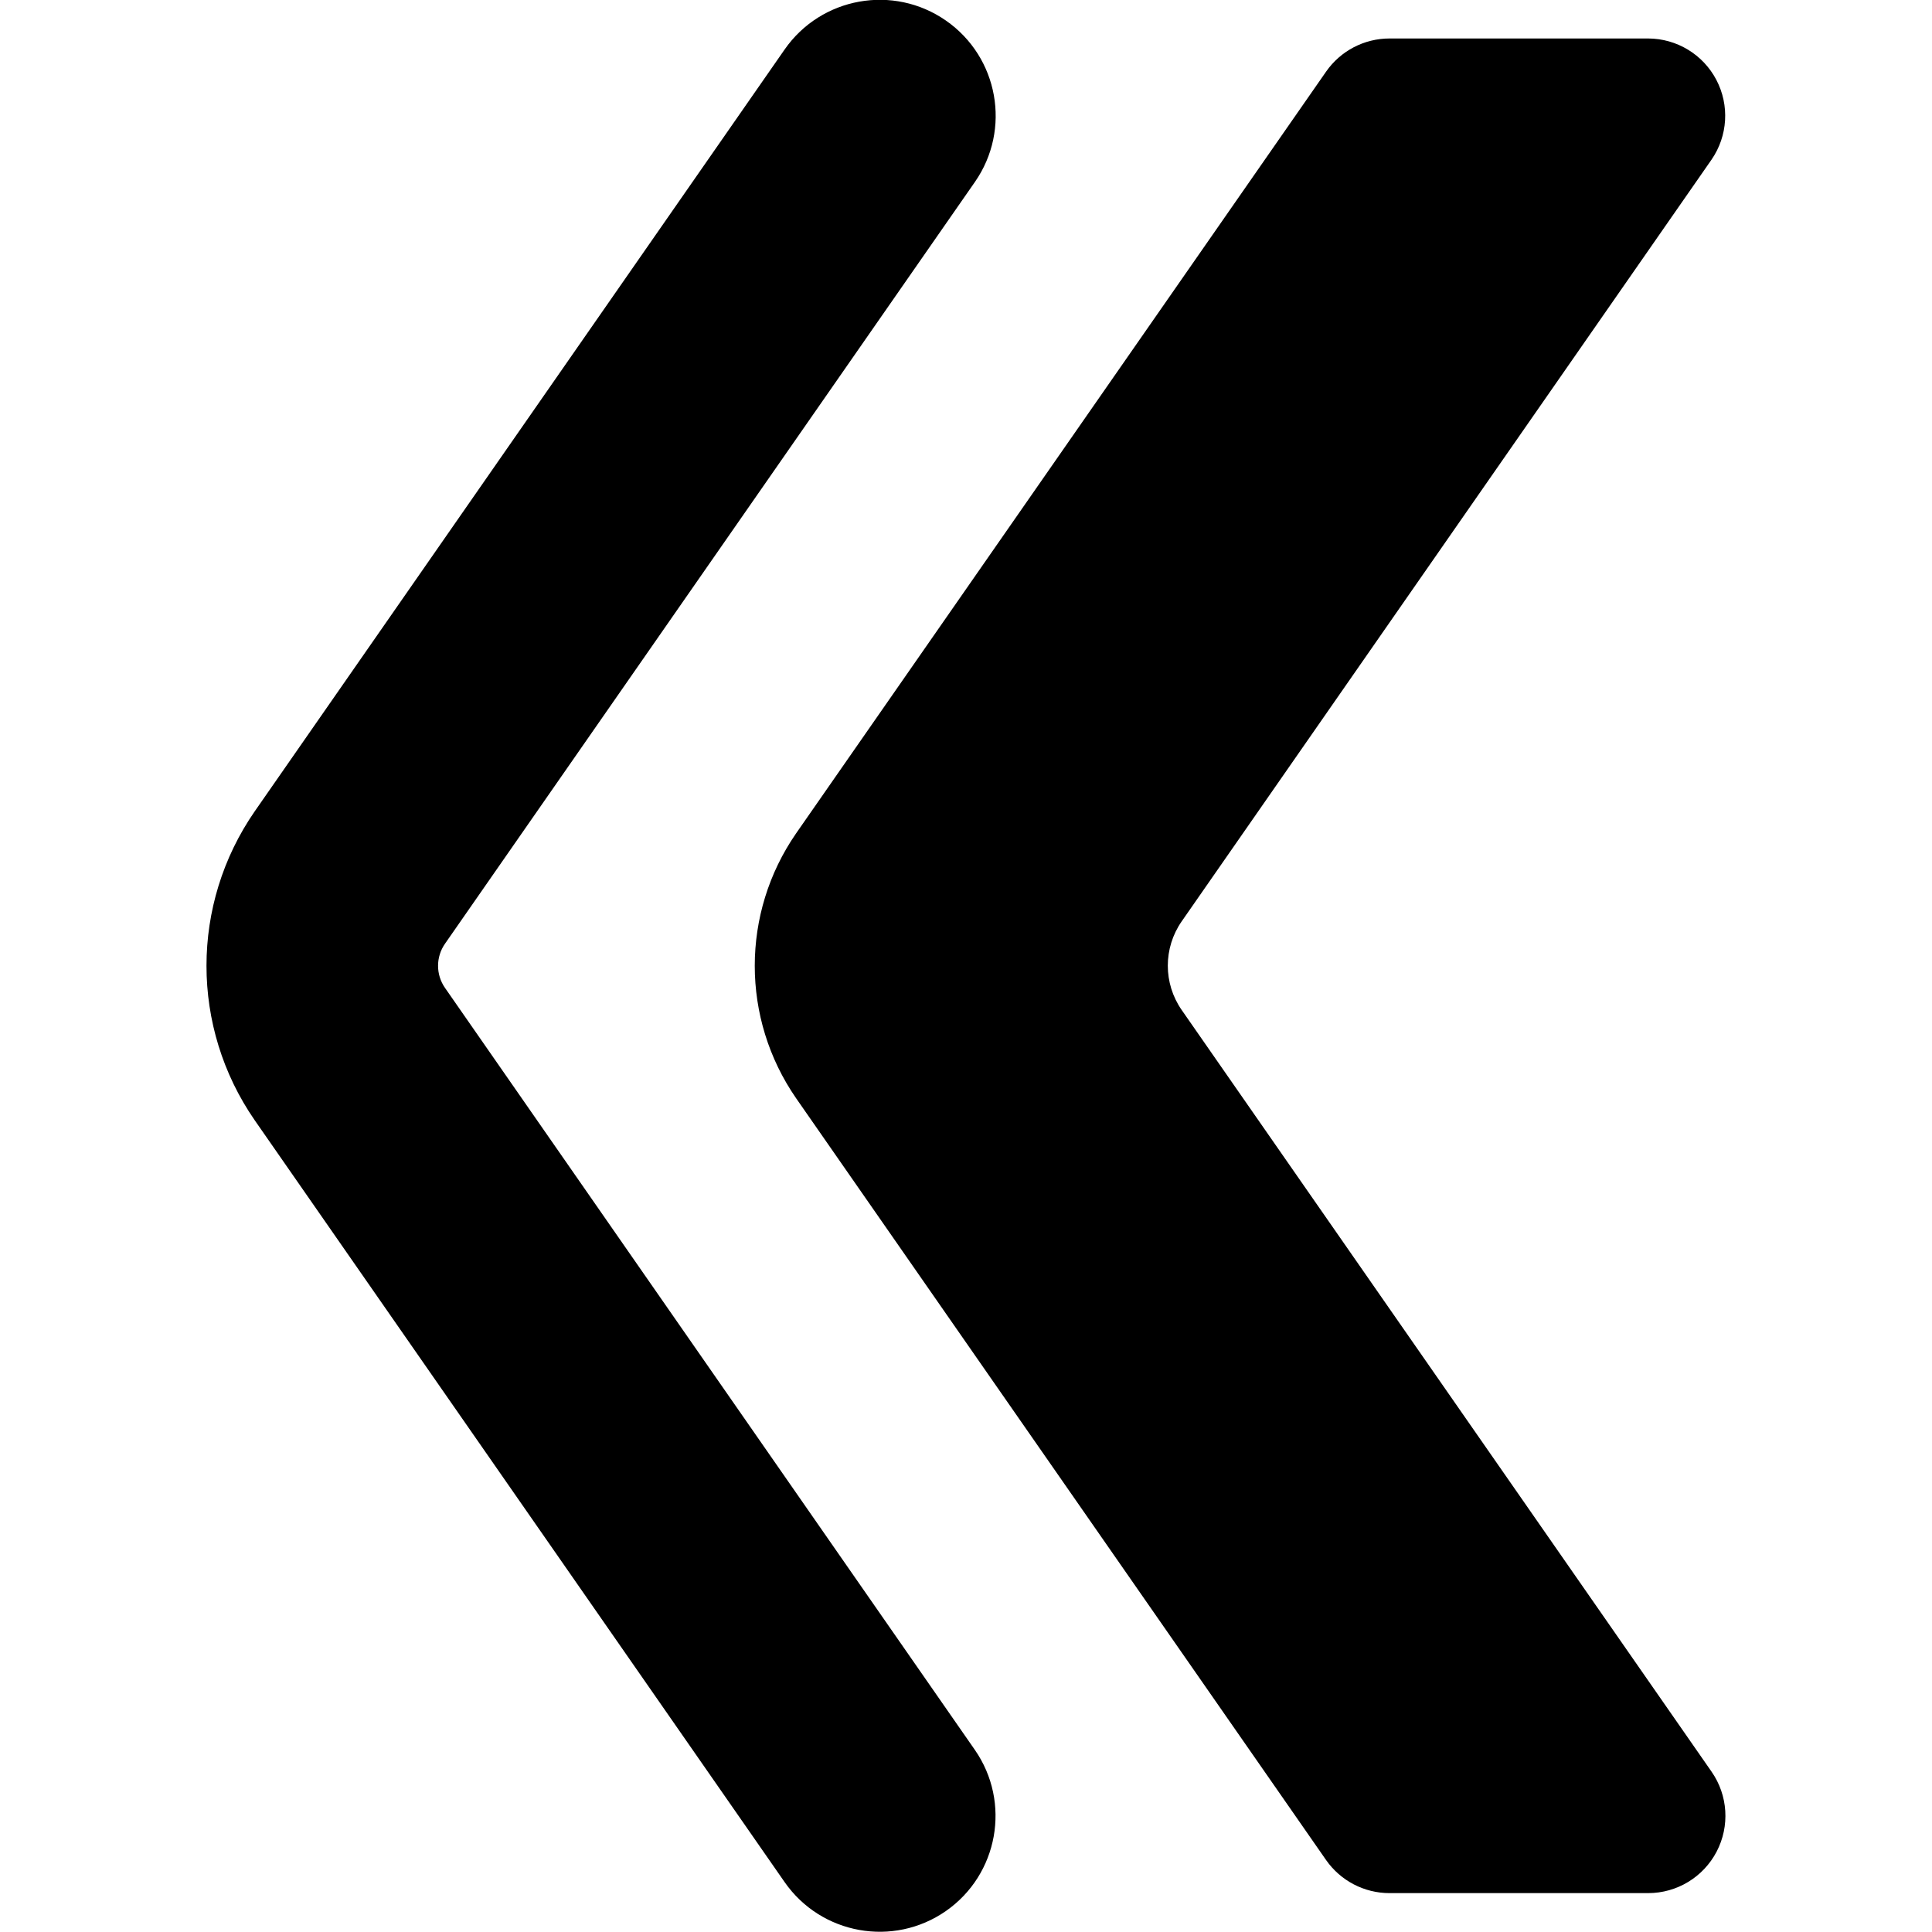
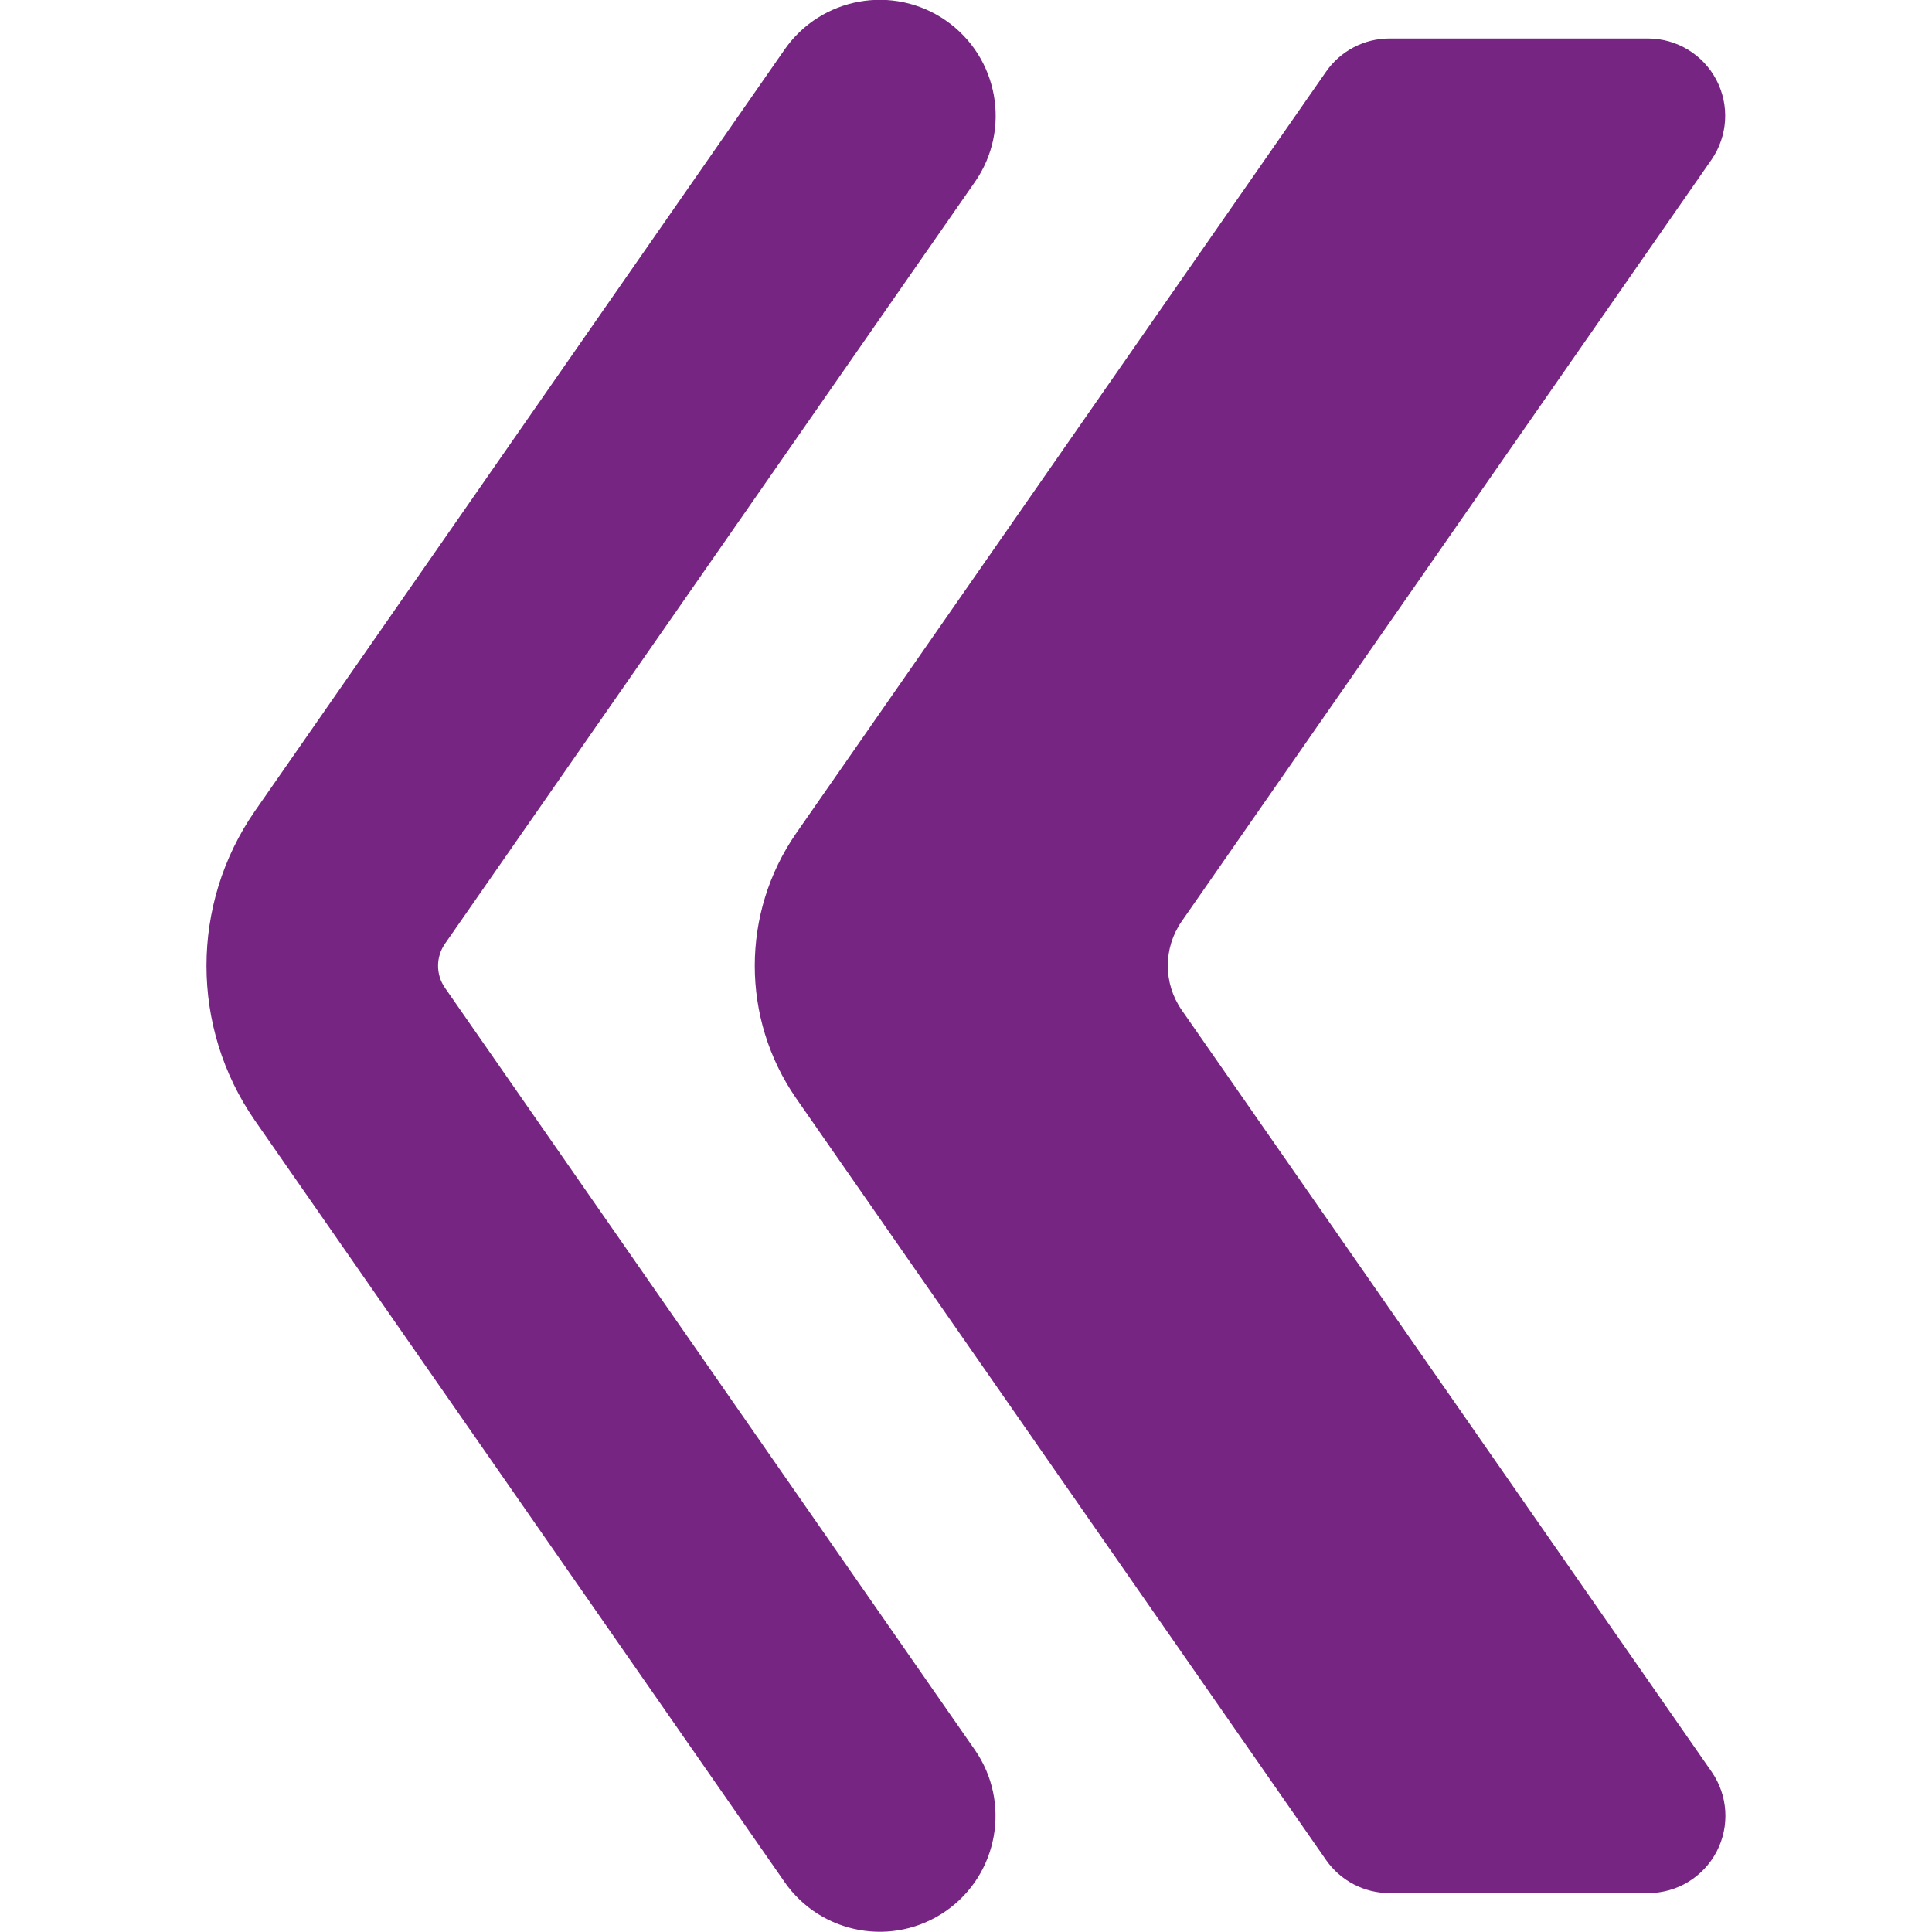
- <svg xmlns="http://www.w3.org/2000/svg" height="100%" width="100%" viewBox="0 0 24 24">
+ <svg xmlns="http://www.w3.org/2000/svg" height="100%" width="100%" viewBox="0 0 24 24" fill="#772583">
  <path d="M11.751,23.739a1.44,1.44,0,0,0,.36-2L5.528,12.272a.48.48,0,0,1,0-.549L12.111,2.26A1.44,1.44,0,0,0,9.746.616L3.164,10.079a3.372,3.372,0,0,0,0,3.837l6.582,9.463A1.44,1.44,0,0,0,11.751,23.739Z" />
  <path d="M16.473.89,9.889,10.353a2.892,2.892,0,0,0,0,3.289l6.584,9.464a.961.961,0,0,0,.788.411h3.213a.96.96,0,0,0,.788-1.508l-6.583-9.463a.965.965,0,0,1,0-1.1l6.583-9.464A.96.96,0,0,0,20.474.478H17.261A.96.96,0,0,0,16.473.89Z" />
</svg>
